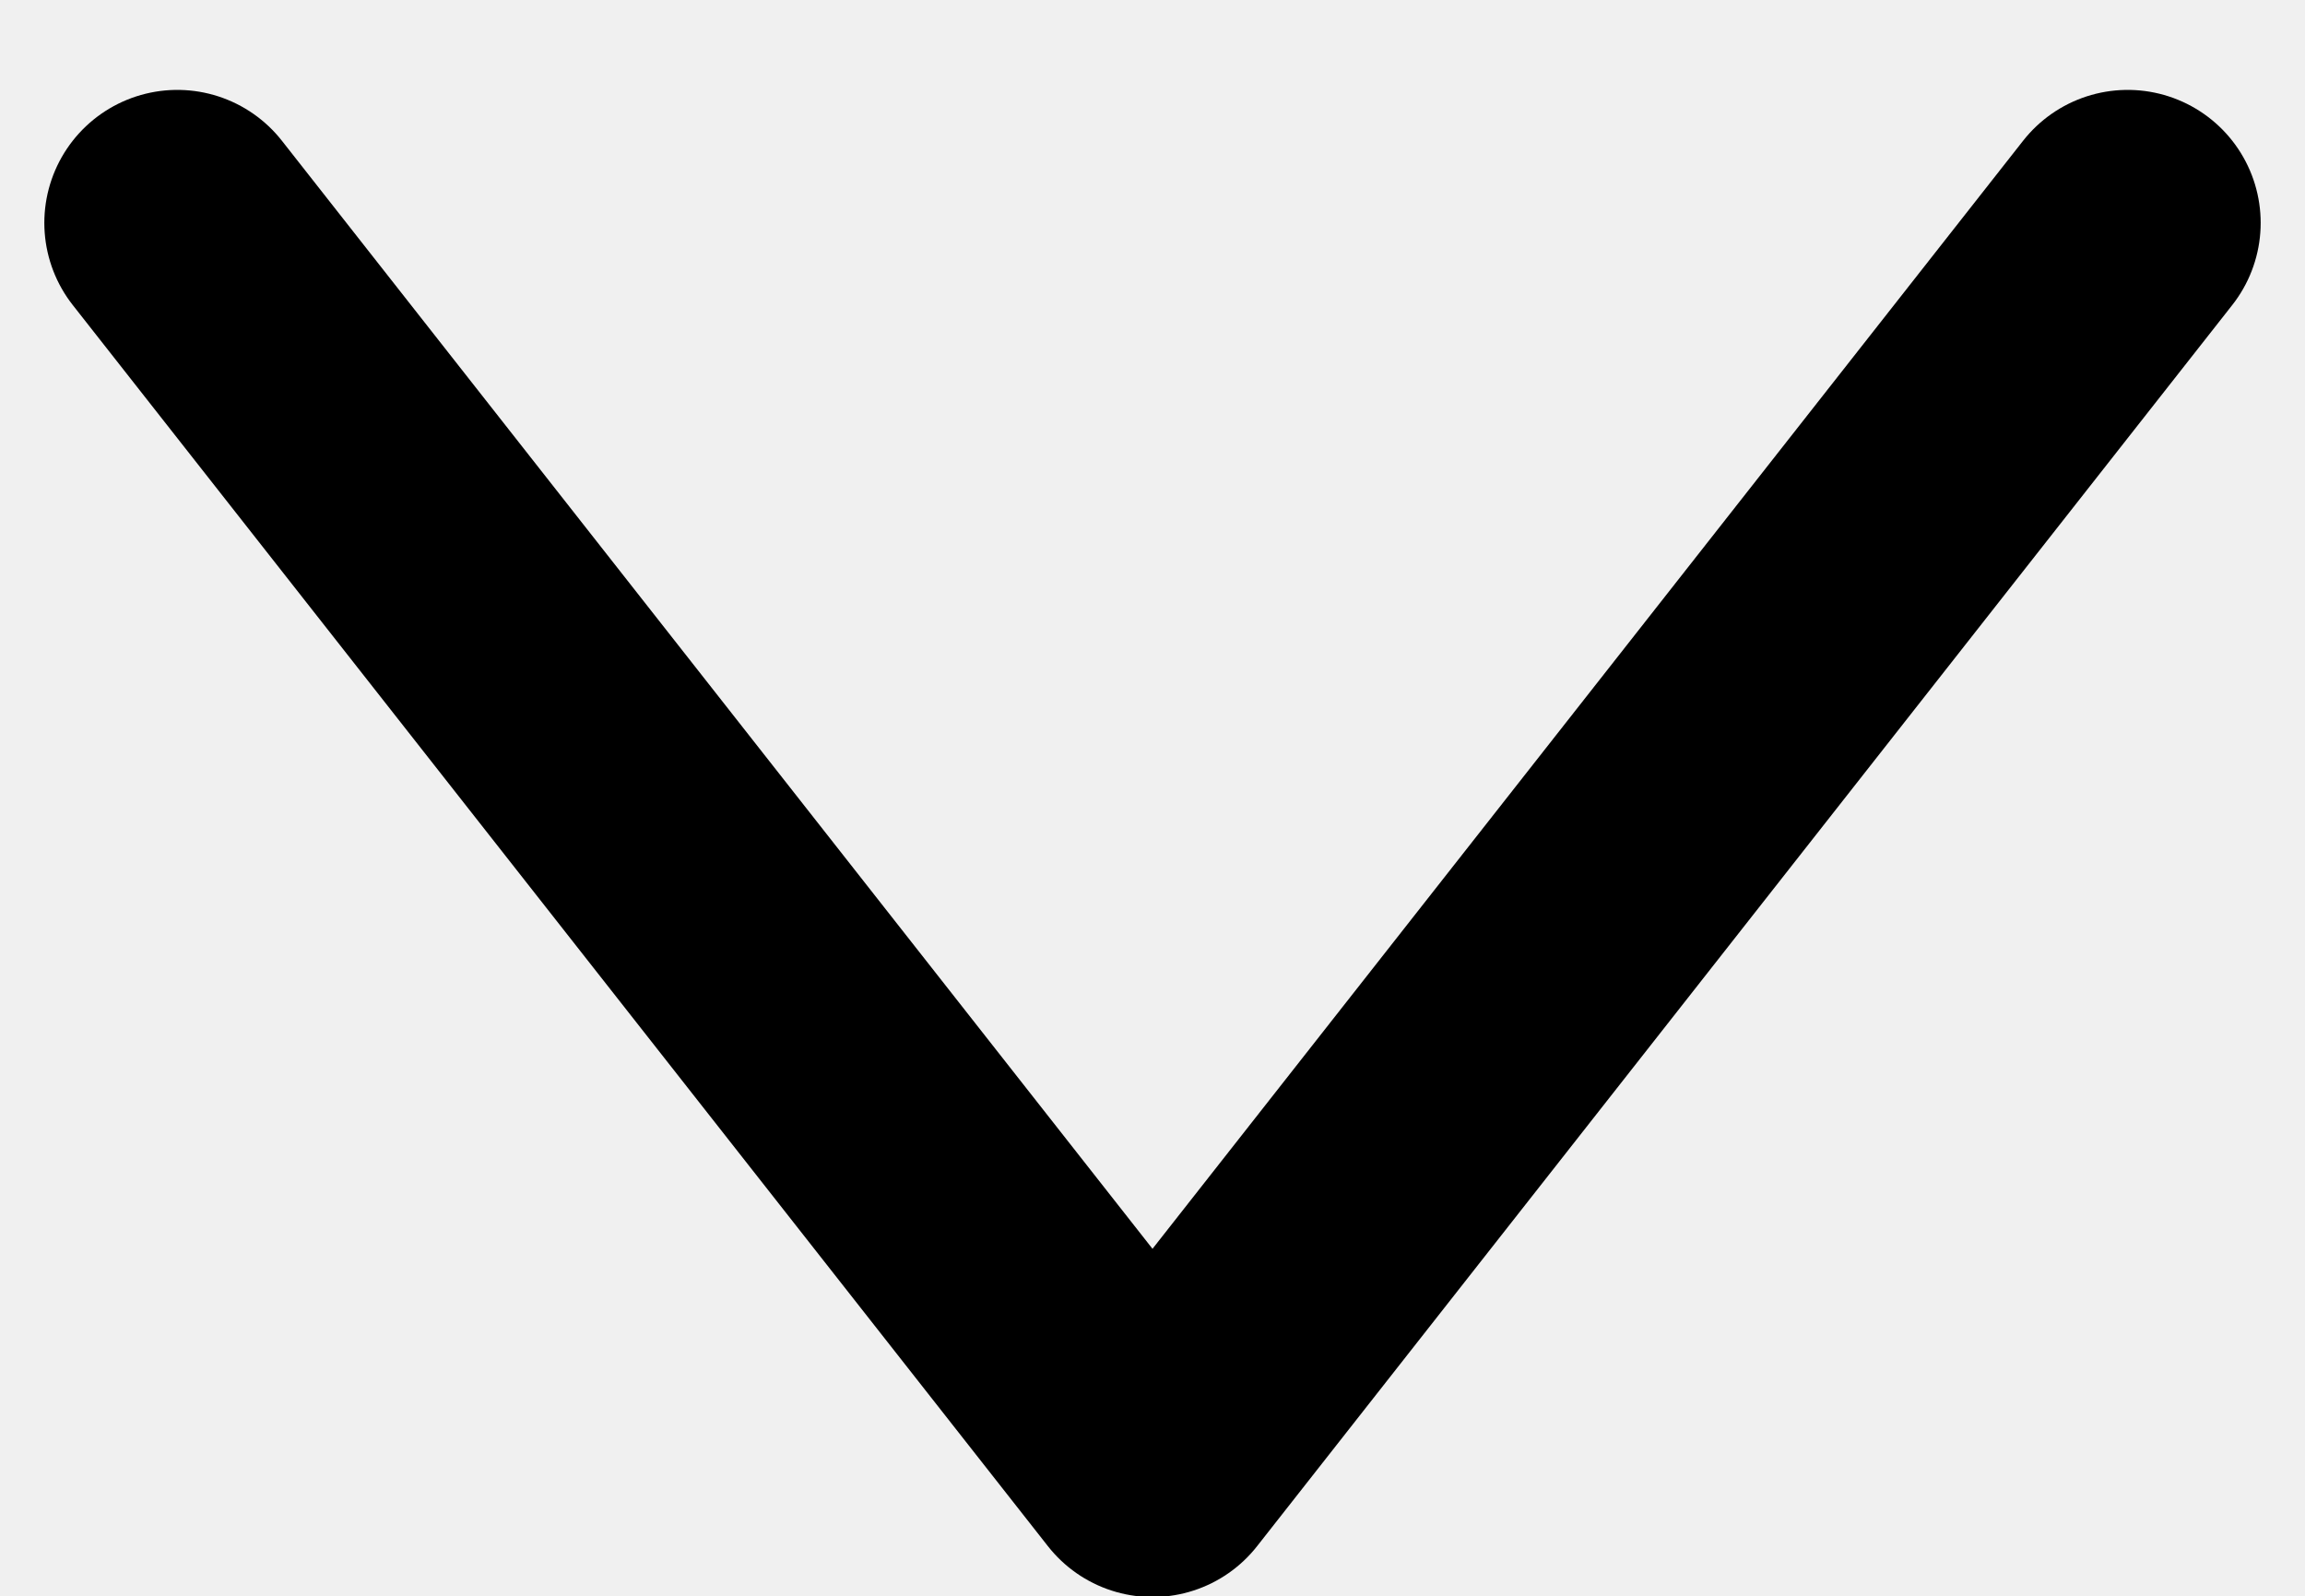
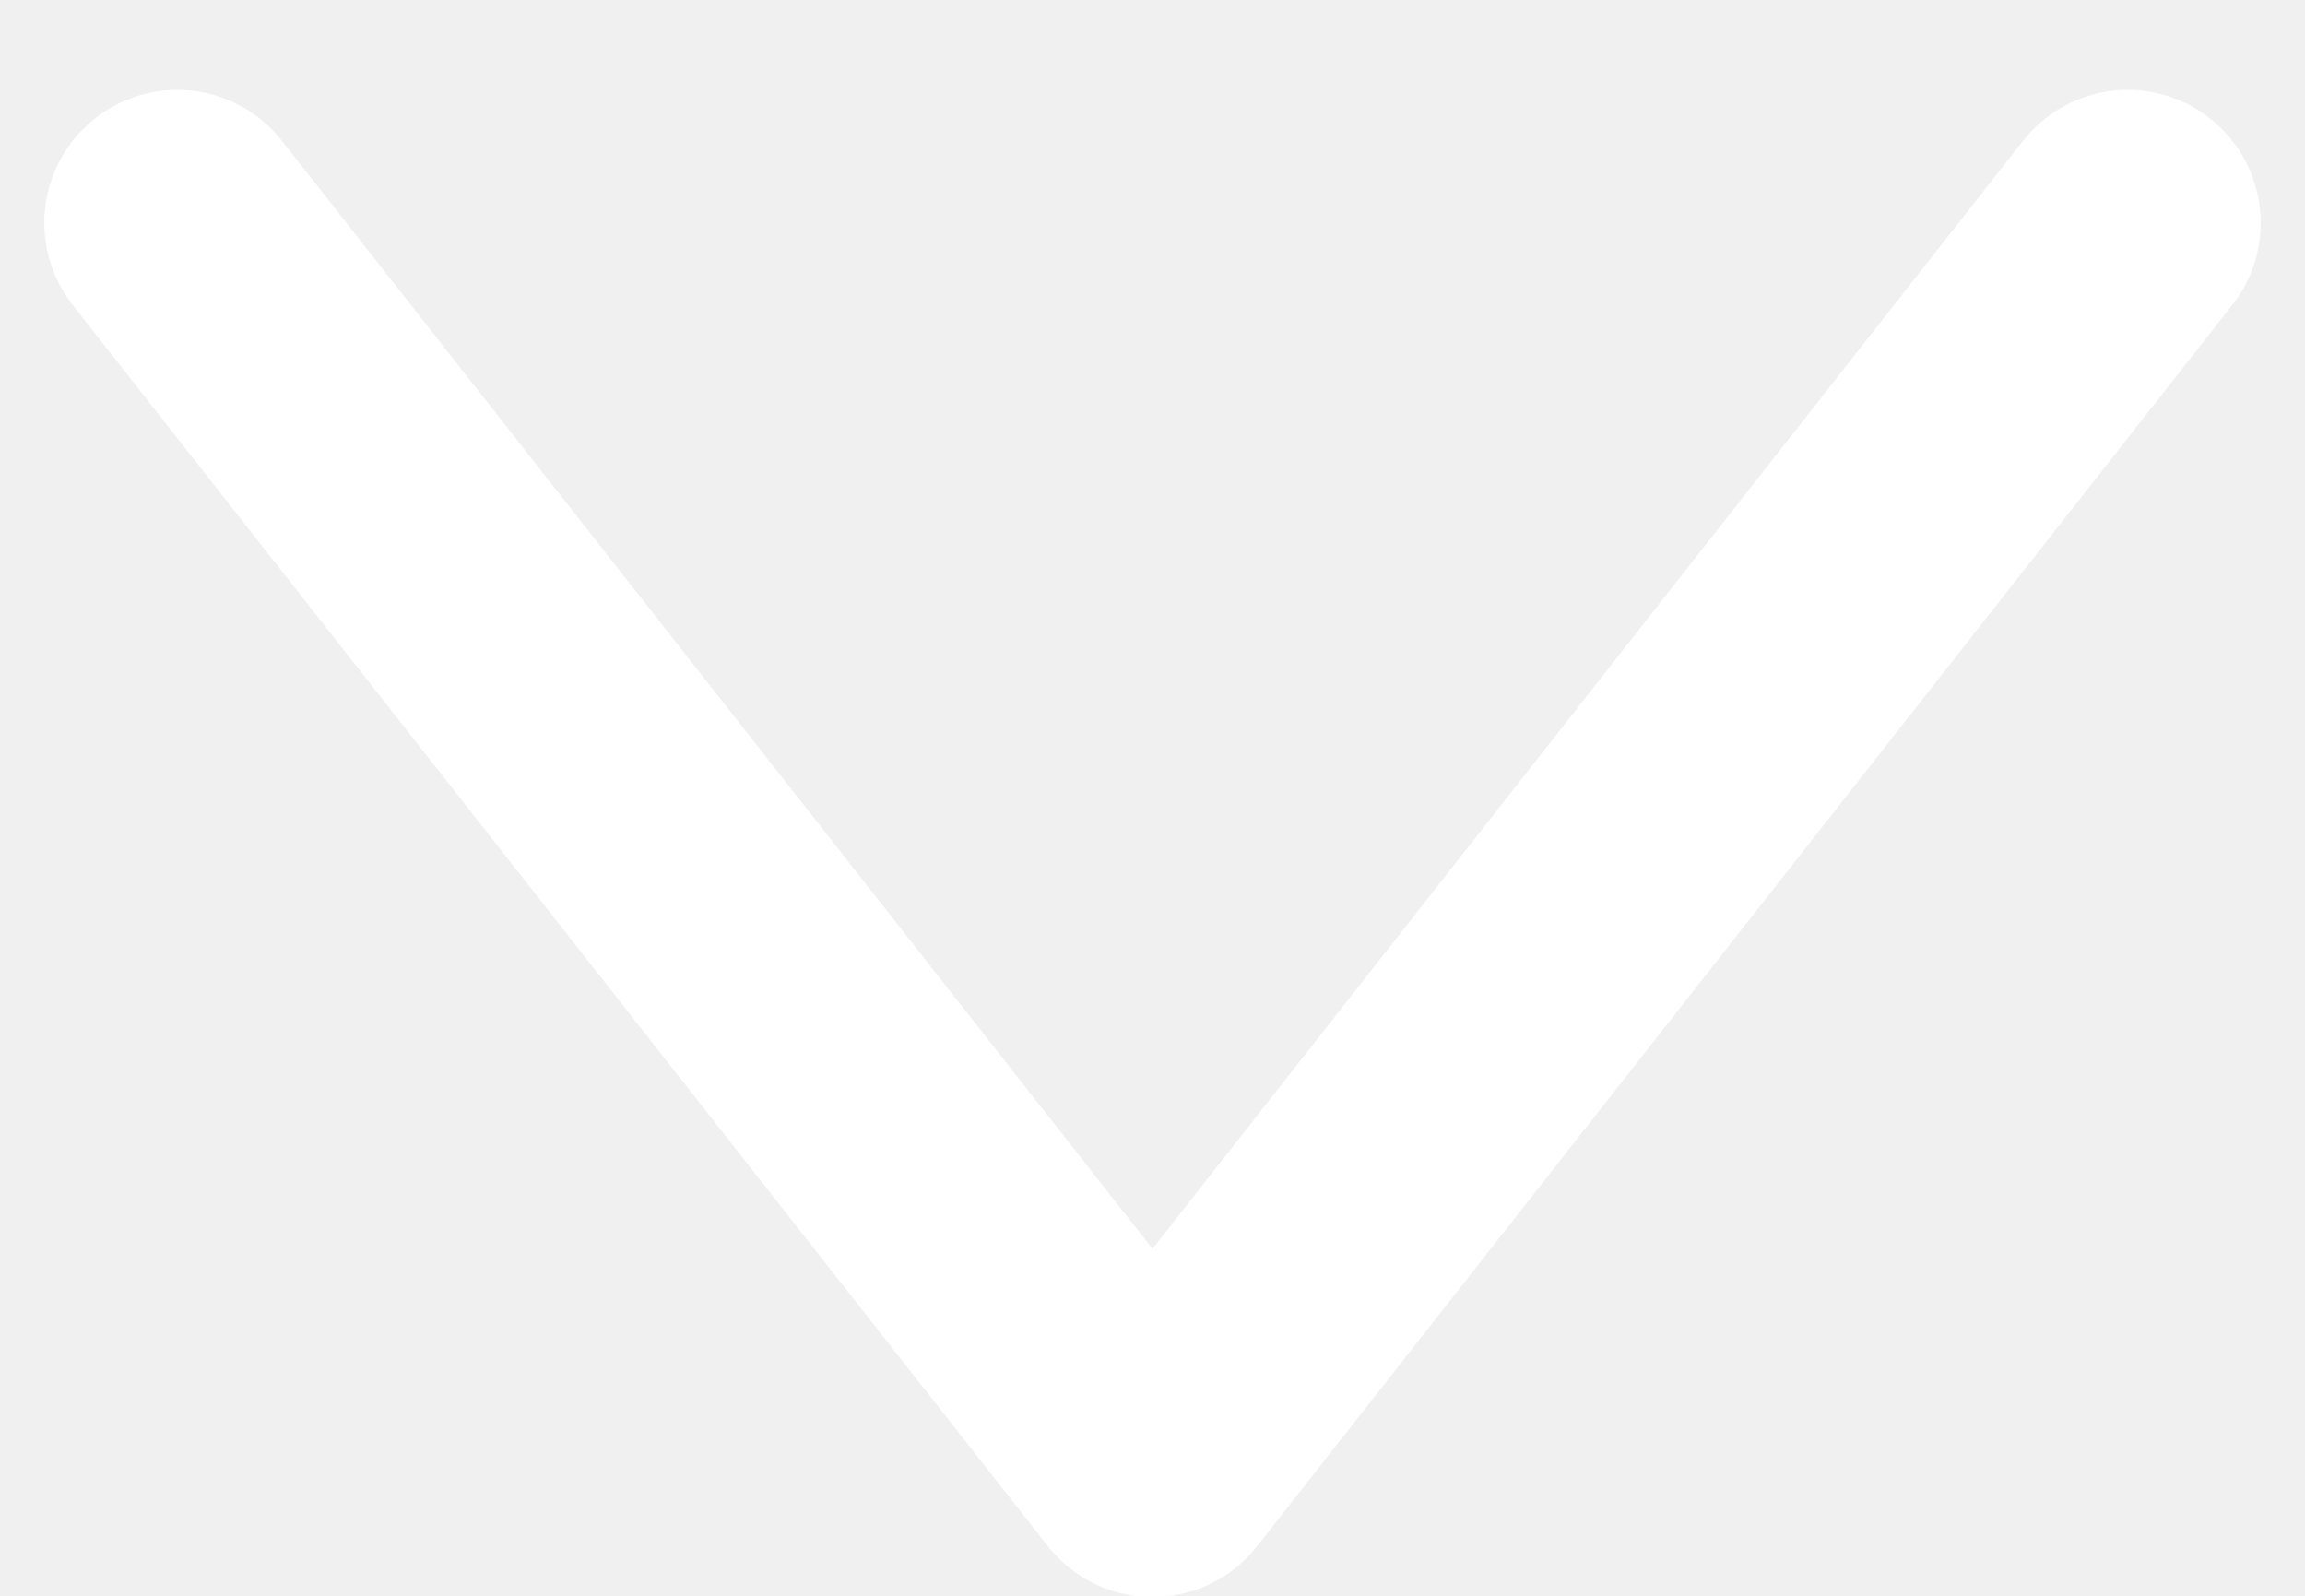
<svg xmlns="http://www.w3.org/2000/svg" width="13" height="9" viewBox="0 0 13 9" fill="none">
-   <path d="M1 1.257L6.5 8.257L12 1.257" stroke="black" stroke-width="1.5" stroke-linecap="round" stroke-linejoin="round" />
+   <path d="M1 1.257L6.5 8.257L12 1.257" stroke="white" stroke-width="1.5" stroke-linecap="round" stroke-linejoin="round" />
</svg>
